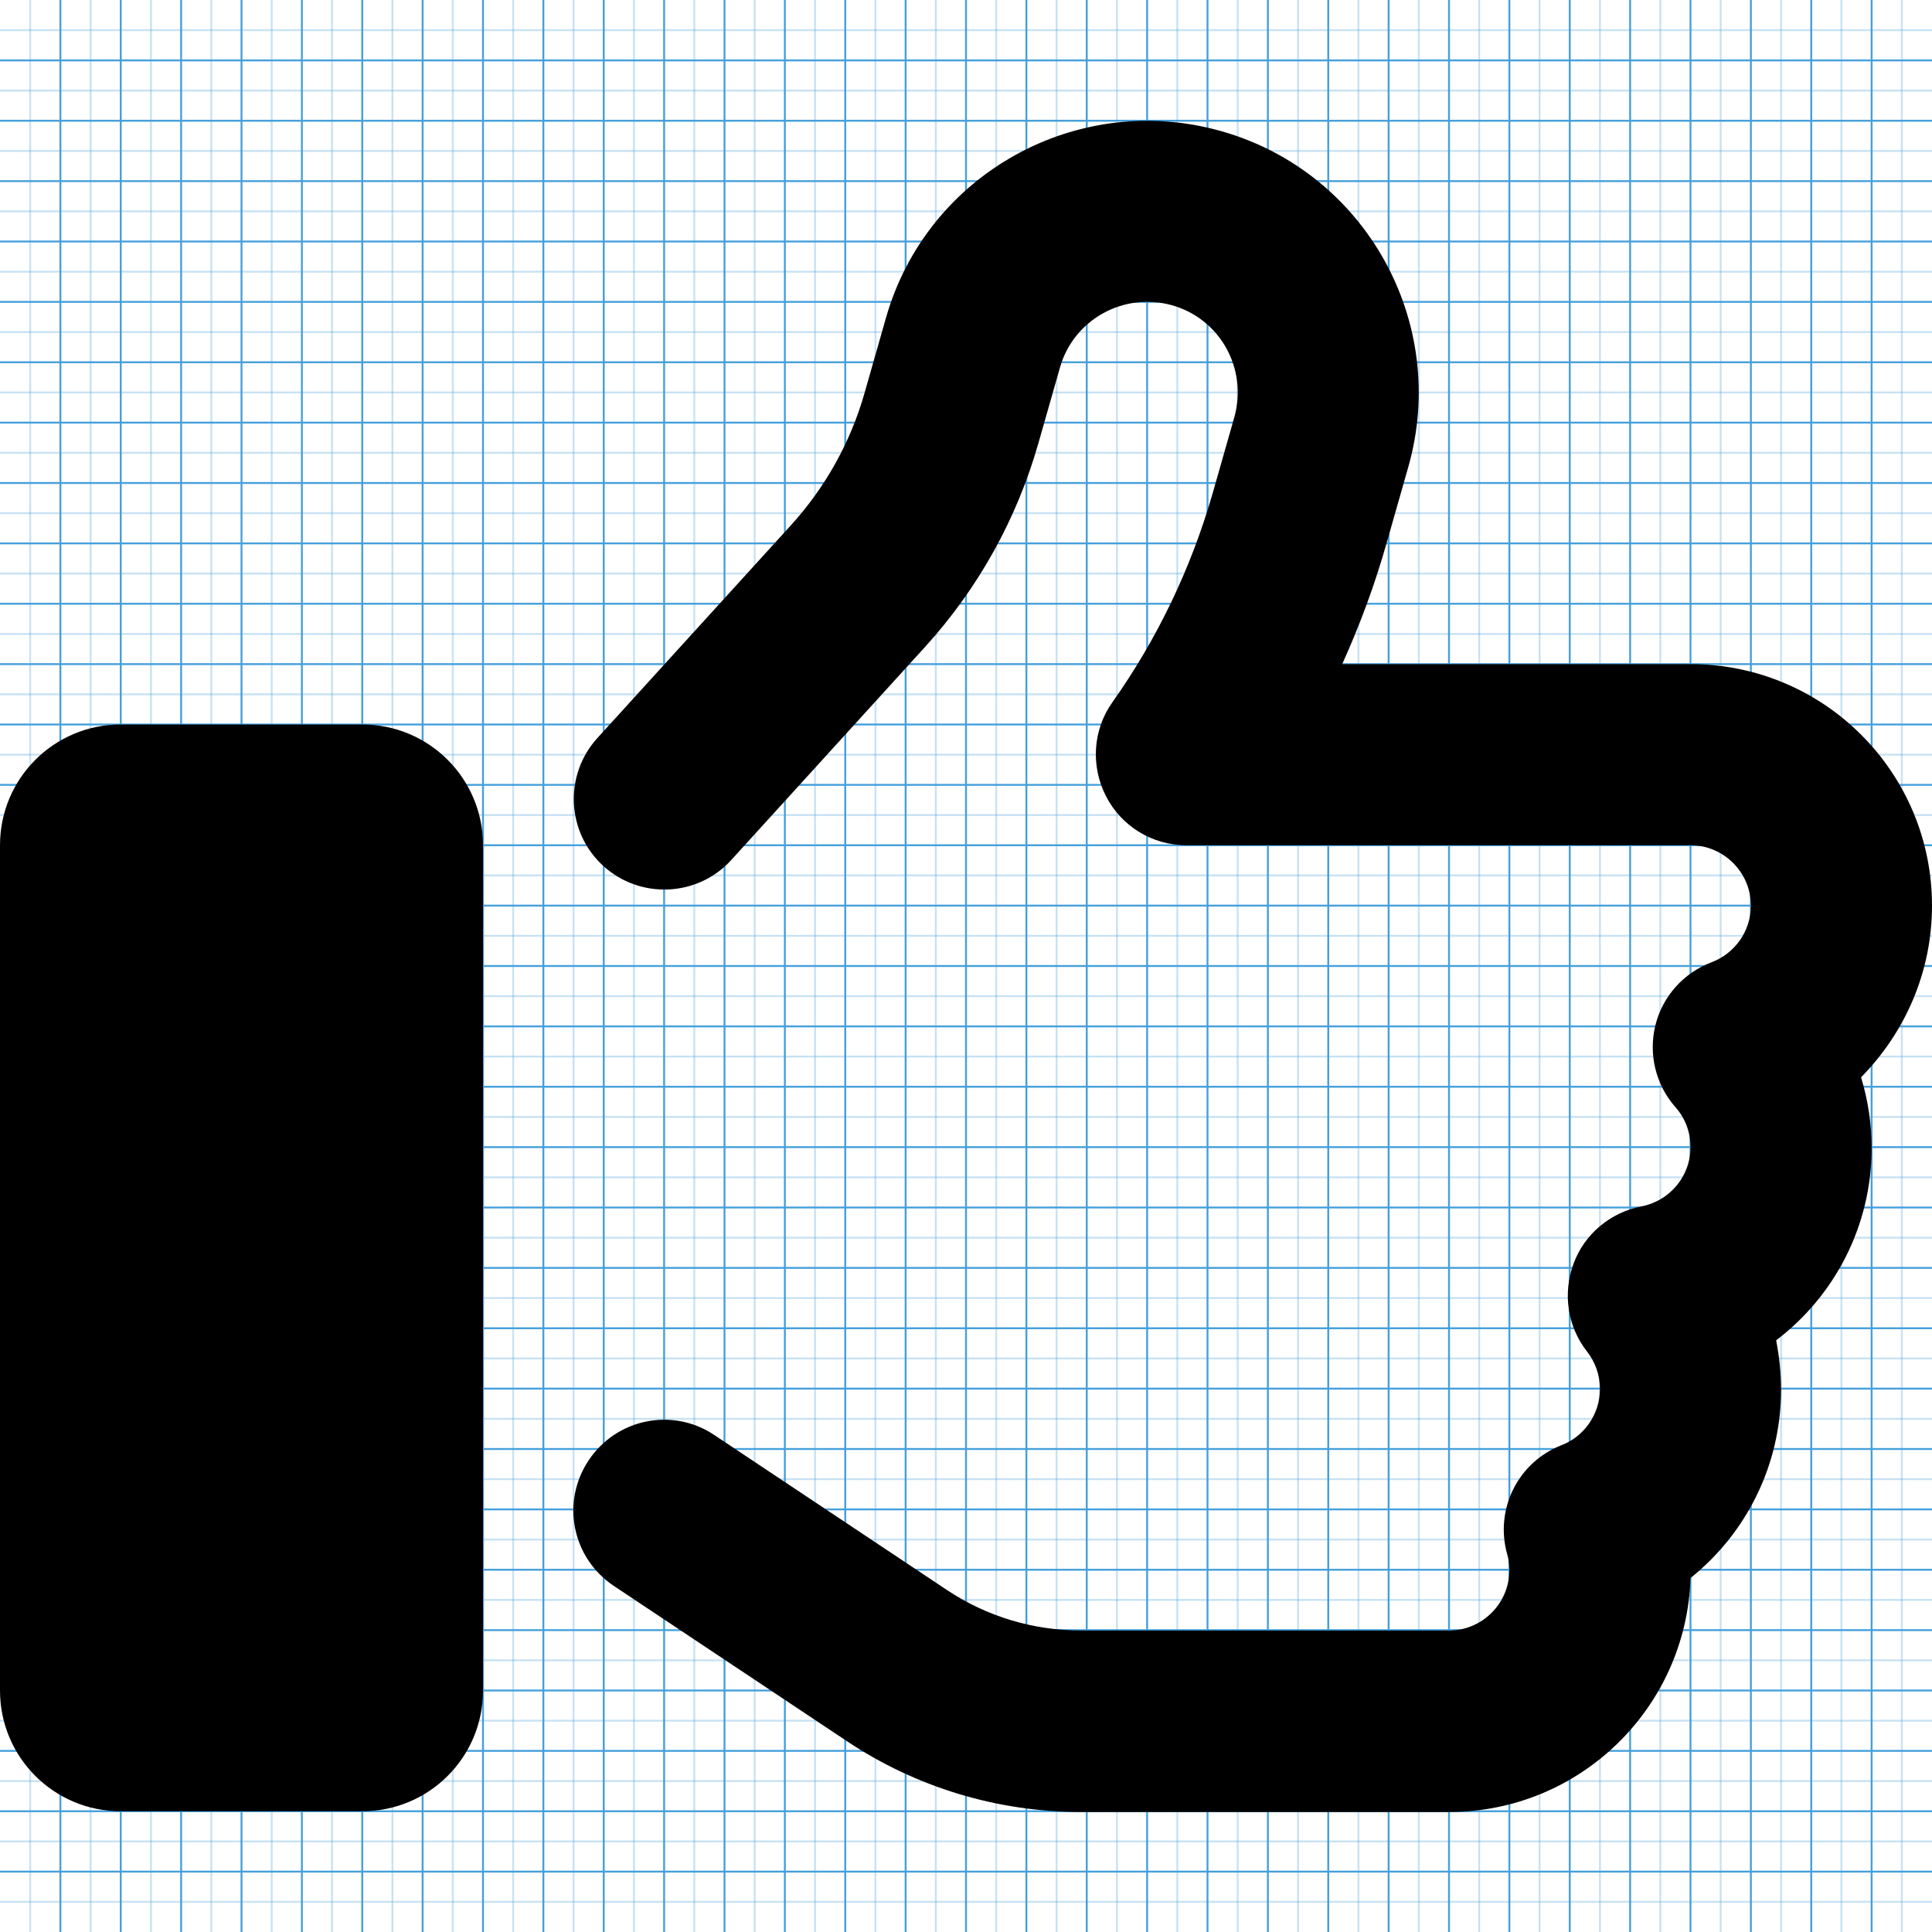
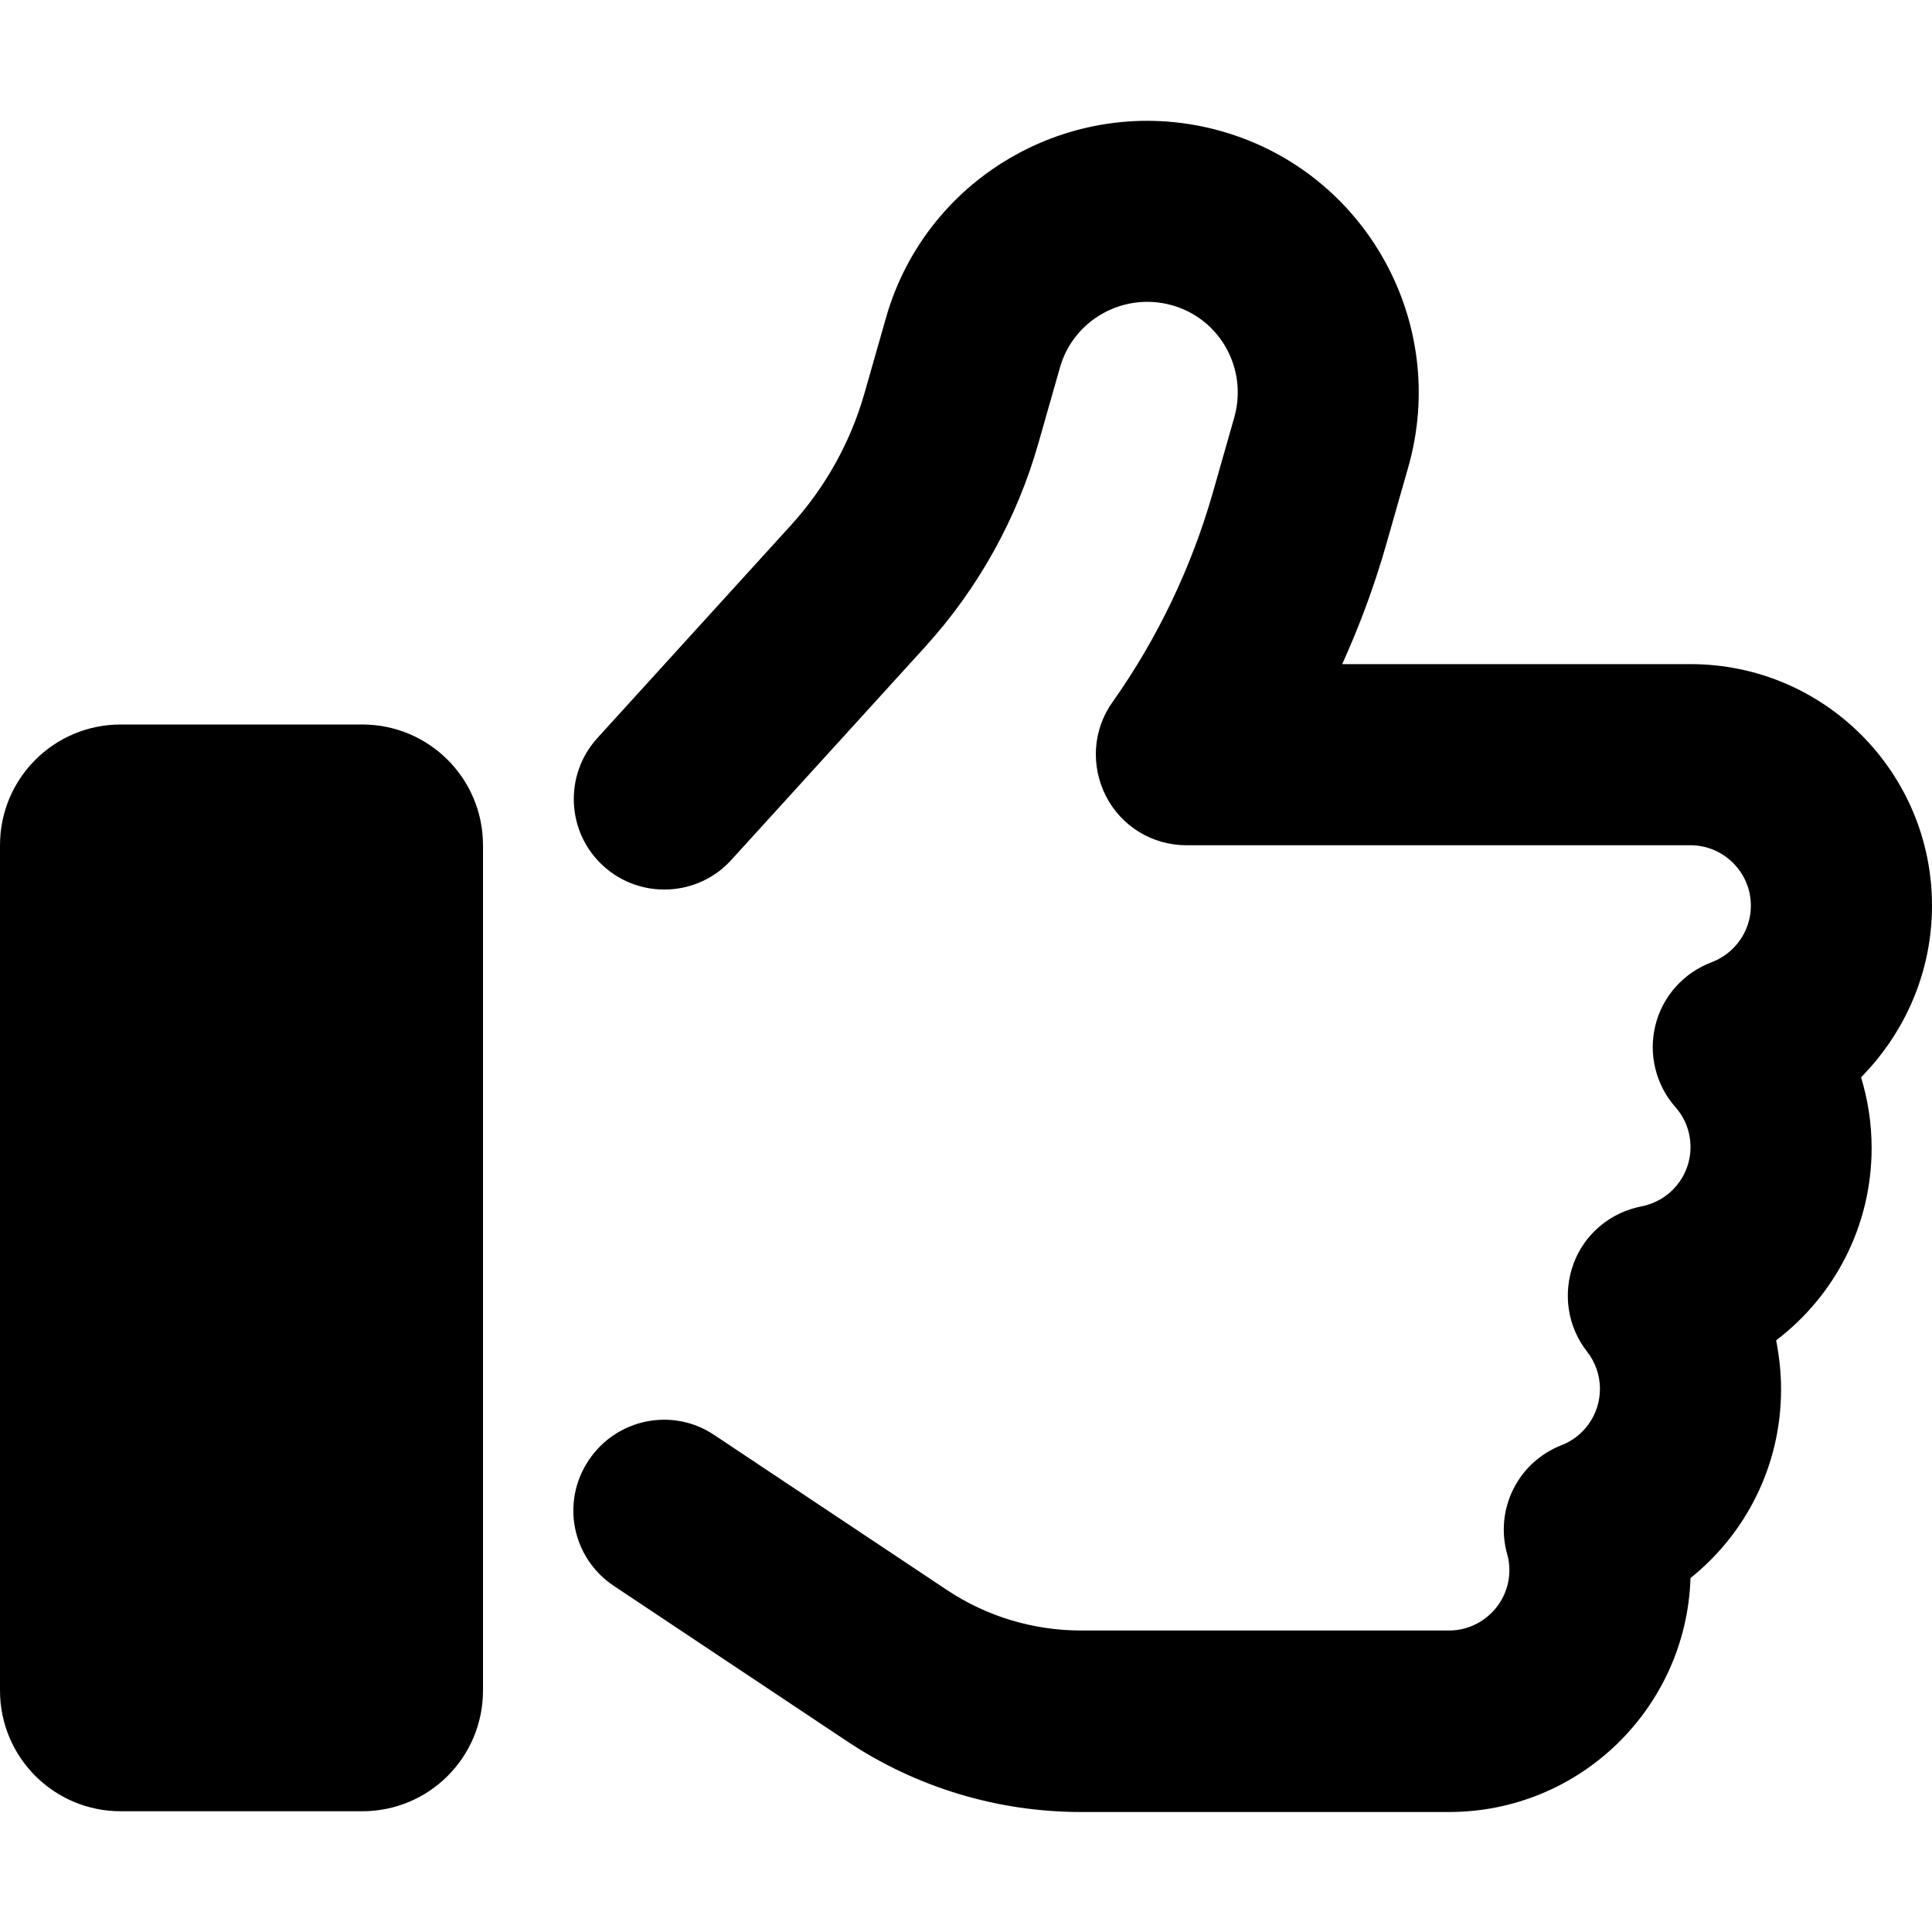
<svg xmlns="http://www.w3.org/2000/svg" version="1.1" width="1024" height="1024" viewBox="0 0 1024 1024">
-   <g id="icomoon-ignore">
-     <line stroke-width="1" x1="16" y1="0" x2="16" y2="1024" stroke="#449FDB" opacity="0.3" />
-     <line stroke-width="1" x1="32" y1="0" x2="32" y2="1024" stroke="#449FDB" opacity="1" />
-     <line stroke-width="1" x1="48" y1="0" x2="48" y2="1024" stroke="#449FDB" opacity="0.3" />
-     <line stroke-width="1" x1="64" y1="0" x2="64" y2="1024" stroke="#449FDB" opacity="1" />
-     <line stroke-width="1" x1="80" y1="0" x2="80" y2="1024" stroke="#449FDB" opacity="0.3" />
-     <line stroke-width="1" x1="96" y1="0" x2="96" y2="1024" stroke="#449FDB" opacity="1" />
-     <line stroke-width="1" x1="112" y1="0" x2="112" y2="1024" stroke="#449FDB" opacity="0.3" />
-     <line stroke-width="1" x1="128" y1="0" x2="128" y2="1024" stroke="#449FDB" opacity="1" />
-     <line stroke-width="1" x1="144" y1="0" x2="144" y2="1024" stroke="#449FDB" opacity="0.3" />
-     <line stroke-width="1" x1="160" y1="0" x2="160" y2="1024" stroke="#449FDB" opacity="1" />
-     <line stroke-width="1" x1="176" y1="0" x2="176" y2="1024" stroke="#449FDB" opacity="0.3" />
-     <line stroke-width="1" x1="192" y1="0" x2="192" y2="1024" stroke="#449FDB" opacity="1" />
-     <line stroke-width="1" x1="208" y1="0" x2="208" y2="1024" stroke="#449FDB" opacity="0.3" />
-     <line stroke-width="1" x1="224" y1="0" x2="224" y2="1024" stroke="#449FDB" opacity="1" />
-     <line stroke-width="1" x1="240" y1="0" x2="240" y2="1024" stroke="#449FDB" opacity="0.3" />
-     <line stroke-width="1" x1="256" y1="0" x2="256" y2="1024" stroke="#449FDB" opacity="1" />
-     <line stroke-width="1" x1="272" y1="0" x2="272" y2="1024" stroke="#449FDB" opacity="0.3" />
-     <line stroke-width="1" x1="288" y1="0" x2="288" y2="1024" stroke="#449FDB" opacity="1" />
-     <line stroke-width="1" x1="304" y1="0" x2="304" y2="1024" stroke="#449FDB" opacity="0.3" />
-     <line stroke-width="1" x1="320" y1="0" x2="320" y2="1024" stroke="#449FDB" opacity="1" />
-     <line stroke-width="1" x1="336" y1="0" x2="336" y2="1024" stroke="#449FDB" opacity="0.3" />
-     <line stroke-width="1" x1="352" y1="0" x2="352" y2="1024" stroke="#449FDB" opacity="1" />
-     <line stroke-width="1" x1="368" y1="0" x2="368" y2="1024" stroke="#449FDB" opacity="0.3" />
-     <line stroke-width="1" x1="384" y1="0" x2="384" y2="1024" stroke="#449FDB" opacity="1" />
-     <line stroke-width="1" x1="400" y1="0" x2="400" y2="1024" stroke="#449FDB" opacity="0.3" />
-     <line stroke-width="1" x1="416" y1="0" x2="416" y2="1024" stroke="#449FDB" opacity="1" />
-     <line stroke-width="1" x1="432" y1="0" x2="432" y2="1024" stroke="#449FDB" opacity="0.3" />
-     <line stroke-width="1" x1="448" y1="0" x2="448" y2="1024" stroke="#449FDB" opacity="1" />
-     <line stroke-width="1" x1="464" y1="0" x2="464" y2="1024" stroke="#449FDB" opacity="0.3" />
-     <line stroke-width="1" x1="480" y1="0" x2="480" y2="1024" stroke="#449FDB" opacity="1" />
-     <line stroke-width="1" x1="496" y1="0" x2="496" y2="1024" stroke="#449FDB" opacity="0.3" />
-     <line stroke-width="1" x1="512" y1="0" x2="512" y2="1024" stroke="#449FDB" opacity="1" />
-     <line stroke-width="1" x1="528" y1="0" x2="528" y2="1024" stroke="#449FDB" opacity="0.3" />
-     <line stroke-width="1" x1="544" y1="0" x2="544" y2="1024" stroke="#449FDB" opacity="1" />
-     <line stroke-width="1" x1="560" y1="0" x2="560" y2="1024" stroke="#449FDB" opacity="0.3" />
-     <line stroke-width="1" x1="576" y1="0" x2="576" y2="1024" stroke="#449FDB" opacity="1" />
-     <line stroke-width="1" x1="592" y1="0" x2="592" y2="1024" stroke="#449FDB" opacity="0.3" />
-     <line stroke-width="1" x1="608" y1="0" x2="608" y2="1024" stroke="#449FDB" opacity="1" />
-     <line stroke-width="1" x1="624" y1="0" x2="624" y2="1024" stroke="#449FDB" opacity="0.3" />
-     <line stroke-width="1" x1="640" y1="0" x2="640" y2="1024" stroke="#449FDB" opacity="1" />
-     <line stroke-width="1" x1="656" y1="0" x2="656" y2="1024" stroke="#449FDB" opacity="0.3" />
-     <line stroke-width="1" x1="672" y1="0" x2="672" y2="1024" stroke="#449FDB" opacity="1" />
-     <line stroke-width="1" x1="688" y1="0" x2="688" y2="1024" stroke="#449FDB" opacity="0.3" />
-     <line stroke-width="1" x1="704" y1="0" x2="704" y2="1024" stroke="#449FDB" opacity="1" />
-     <line stroke-width="1" x1="720" y1="0" x2="720" y2="1024" stroke="#449FDB" opacity="0.3" />
-     <line stroke-width="1" x1="736" y1="0" x2="736" y2="1024" stroke="#449FDB" opacity="1" />
-     <line stroke-width="1" x1="752" y1="0" x2="752" y2="1024" stroke="#449FDB" opacity="0.3" />
-     <line stroke-width="1" x1="768" y1="0" x2="768" y2="1024" stroke="#449FDB" opacity="1" />
-     <line stroke-width="1" x1="784" y1="0" x2="784" y2="1024" stroke="#449FDB" opacity="0.3" />
-     <line stroke-width="1" x1="800" y1="0" x2="800" y2="1024" stroke="#449FDB" opacity="1" />
-     <line stroke-width="1" x1="816" y1="0" x2="816" y2="1024" stroke="#449FDB" opacity="0.3" />
-     <line stroke-width="1" x1="832" y1="0" x2="832" y2="1024" stroke="#449FDB" opacity="1" />
-     <line stroke-width="1" x1="848" y1="0" x2="848" y2="1024" stroke="#449FDB" opacity="0.3" />
-     <line stroke-width="1" x1="864" y1="0" x2="864" y2="1024" stroke="#449FDB" opacity="1" />
-     <line stroke-width="1" x1="880" y1="0" x2="880" y2="1024" stroke="#449FDB" opacity="0.3" />
-     <line stroke-width="1" x1="896" y1="0" x2="896" y2="1024" stroke="#449FDB" opacity="1" />
-     <line stroke-width="1" x1="912" y1="0" x2="912" y2="1024" stroke="#449FDB" opacity="0.3" />
-     <line stroke-width="1" x1="928" y1="0" x2="928" y2="1024" stroke="#449FDB" opacity="1" />
-     <line stroke-width="1" x1="944" y1="0" x2="944" y2="1024" stroke="#449FDB" opacity="0.3" />
-     <line stroke-width="1" x1="960" y1="0" x2="960" y2="1024" stroke="#449FDB" opacity="1" />
-     <line stroke-width="1" x1="976" y1="0" x2="976" y2="1024" stroke="#449FDB" opacity="0.3" />
-     <line stroke-width="1" x1="992" y1="0" x2="992" y2="1024" stroke="#449FDB" opacity="1" />
-     <line stroke-width="1" x1="1008" y1="0" x2="1008" y2="1024" stroke="#449FDB" opacity="0.3" />
-     <line stroke-width="1" x1="0" y1="16" x2="1024" y2="16" stroke="#449FDB" opacity="0.3" />
-     <line stroke-width="1" x1="0" y1="32" x2="1024" y2="32" stroke="#449FDB" opacity="1" />
-     <line stroke-width="1" x1="0" y1="48" x2="1024" y2="48" stroke="#449FDB" opacity="0.3" />
-     <line stroke-width="1" x1="0" y1="64" x2="1024" y2="64" stroke="#449FDB" opacity="1" />
-     <line stroke-width="1" x1="0" y1="80" x2="1024" y2="80" stroke="#449FDB" opacity="0.3" />
-     <line stroke-width="1" x1="0" y1="96" x2="1024" y2="96" stroke="#449FDB" opacity="1" />
-     <line stroke-width="1" x1="0" y1="112" x2="1024" y2="112" stroke="#449FDB" opacity="0.3" />
-     <line stroke-width="1" x1="0" y1="128" x2="1024" y2="128" stroke="#449FDB" opacity="1" />
-     <line stroke-width="1" x1="0" y1="144" x2="1024" y2="144" stroke="#449FDB" opacity="0.3" />
-     <line stroke-width="1" x1="0" y1="160" x2="1024" y2="160" stroke="#449FDB" opacity="1" />
-     <line stroke-width="1" x1="0" y1="176" x2="1024" y2="176" stroke="#449FDB" opacity="0.3" />
-     <line stroke-width="1" x1="0" y1="192" x2="1024" y2="192" stroke="#449FDB" opacity="1" />
-     <line stroke-width="1" x1="0" y1="208" x2="1024" y2="208" stroke="#449FDB" opacity="0.3" />
-     <line stroke-width="1" x1="0" y1="224" x2="1024" y2="224" stroke="#449FDB" opacity="1" />
-     <line stroke-width="1" x1="0" y1="240" x2="1024" y2="240" stroke="#449FDB" opacity="0.3" />
-     <line stroke-width="1" x1="0" y1="256" x2="1024" y2="256" stroke="#449FDB" opacity="1" />
-     <line stroke-width="1" x1="0" y1="272" x2="1024" y2="272" stroke="#449FDB" opacity="0.3" />
-     <line stroke-width="1" x1="0" y1="288" x2="1024" y2="288" stroke="#449FDB" opacity="1" />
-     <line stroke-width="1" x1="0" y1="304" x2="1024" y2="304" stroke="#449FDB" opacity="0.3" />
-     <line stroke-width="1" x1="0" y1="320" x2="1024" y2="320" stroke="#449FDB" opacity="1" />
-     <line stroke-width="1" x1="0" y1="336" x2="1024" y2="336" stroke="#449FDB" opacity="0.3" />
-     <line stroke-width="1" x1="0" y1="352" x2="1024" y2="352" stroke="#449FDB" opacity="1" />
-     <line stroke-width="1" x1="0" y1="368" x2="1024" y2="368" stroke="#449FDB" opacity="0.3" />
-     <line stroke-width="1" x1="0" y1="384" x2="1024" y2="384" stroke="#449FDB" opacity="1" />
-     <line stroke-width="1" x1="0" y1="400" x2="1024" y2="400" stroke="#449FDB" opacity="0.3" />
-     <line stroke-width="1" x1="0" y1="416" x2="1024" y2="416" stroke="#449FDB" opacity="1" />
-     <line stroke-width="1" x1="0" y1="432" x2="1024" y2="432" stroke="#449FDB" opacity="0.3" />
-     <line stroke-width="1" x1="0" y1="448" x2="1024" y2="448" stroke="#449FDB" opacity="1" />
-     <line stroke-width="1" x1="0" y1="464" x2="1024" y2="464" stroke="#449FDB" opacity="0.3" />
-     <line stroke-width="1" x1="0" y1="480" x2="1024" y2="480" stroke="#449FDB" opacity="1" />
-     <line stroke-width="1" x1="0" y1="496" x2="1024" y2="496" stroke="#449FDB" opacity="0.3" />
-     <line stroke-width="1" x1="0" y1="512" x2="1024" y2="512" stroke="#449FDB" opacity="1" />
-     <line stroke-width="1" x1="0" y1="528" x2="1024" y2="528" stroke="#449FDB" opacity="0.3" />
-     <line stroke-width="1" x1="0" y1="544" x2="1024" y2="544" stroke="#449FDB" opacity="1" />
-     <line stroke-width="1" x1="0" y1="560" x2="1024" y2="560" stroke="#449FDB" opacity="0.3" />
-     <line stroke-width="1" x1="0" y1="576" x2="1024" y2="576" stroke="#449FDB" opacity="1" />
-     <line stroke-width="1" x1="0" y1="592" x2="1024" y2="592" stroke="#449FDB" opacity="0.3" />
-     <line stroke-width="1" x1="0" y1="608" x2="1024" y2="608" stroke="#449FDB" opacity="1" />
-     <line stroke-width="1" x1="0" y1="624" x2="1024" y2="624" stroke="#449FDB" opacity="0.3" />
-     <line stroke-width="1" x1="0" y1="640" x2="1024" y2="640" stroke="#449FDB" opacity="1" />
-     <line stroke-width="1" x1="0" y1="656" x2="1024" y2="656" stroke="#449FDB" opacity="0.3" />
-     <line stroke-width="1" x1="0" y1="672" x2="1024" y2="672" stroke="#449FDB" opacity="1" />
-     <line stroke-width="1" x1="0" y1="688" x2="1024" y2="688" stroke="#449FDB" opacity="0.3" />
-     <line stroke-width="1" x1="0" y1="704" x2="1024" y2="704" stroke="#449FDB" opacity="1" />
-     <line stroke-width="1" x1="0" y1="720" x2="1024" y2="720" stroke="#449FDB" opacity="0.3" />
-     <line stroke-width="1" x1="0" y1="736" x2="1024" y2="736" stroke="#449FDB" opacity="1" />
-     <line stroke-width="1" x1="0" y1="752" x2="1024" y2="752" stroke="#449FDB" opacity="0.3" />
-     <line stroke-width="1" x1="0" y1="768" x2="1024" y2="768" stroke="#449FDB" opacity="1" />
-     <line stroke-width="1" x1="0" y1="784" x2="1024" y2="784" stroke="#449FDB" opacity="0.3" />
-     <line stroke-width="1" x1="0" y1="800" x2="1024" y2="800" stroke="#449FDB" opacity="1" />
-     <line stroke-width="1" x1="0" y1="816" x2="1024" y2="816" stroke="#449FDB" opacity="0.3" />
-     <line stroke-width="1" x1="0" y1="832" x2="1024" y2="832" stroke="#449FDB" opacity="1" />
-     <line stroke-width="1" x1="0" y1="848" x2="1024" y2="848" stroke="#449FDB" opacity="0.3" />
-     <line stroke-width="1" x1="0" y1="864" x2="1024" y2="864" stroke="#449FDB" opacity="1" />
-     <line stroke-width="1" x1="0" y1="880" x2="1024" y2="880" stroke="#449FDB" opacity="0.3" />
-     <line stroke-width="1" x1="0" y1="896" x2="1024" y2="896" stroke="#449FDB" opacity="1" />
-     <line stroke-width="1" x1="0" y1="912" x2="1024" y2="912" stroke="#449FDB" opacity="0.3" />
-     <line stroke-width="1" x1="0" y1="928" x2="1024" y2="928" stroke="#449FDB" opacity="1" />
-     <line stroke-width="1" x1="0" y1="944" x2="1024" y2="944" stroke="#449FDB" opacity="0.3" />
-     <line stroke-width="1" x1="0" y1="960" x2="1024" y2="960" stroke="#449FDB" opacity="1" />
-     <line stroke-width="1" x1="0" y1="976" x2="1024" y2="976" stroke="#449FDB" opacity="0.3" />
-     <line stroke-width="1" x1="0" y1="992" x2="1024" y2="992" stroke="#449FDB" opacity="1" />
-     <line stroke-width="1" x1="0" y1="1008" x2="1024" y2="1008" stroke="#449FDB" opacity="0.3" />
-   </g>
  <path fill="#000" d="M647.6 69.6c-76.4-21.8-156.2 22.4-178 98.8l-11.4 40c-7.4 26-20.8 50-39 70l-102.6 112.8c-17.8 19.6-16.4 50 3.2 67.8s50 16.4 67.8-3.2l102.6-112.8c28.2-31 48.8-68 60.2-108.2l11.4-40c7.2-25.4 33.8-40.2 59.4-33s40.2 33.8 33 59.4l-11.4 40c-11.4 39.8-29.4 77.4-53.2 111-10.4 14.6-11.6 33.8-3.4 49.8s24.6 26 42.6 26h267.2c17.6 0 32 14.4 32 32 0 13.6-8.6 25.4-20.8 30-14.8 5.6-26 18-29.8 33.4s0.2 31.6 10.6 43.4c5 5.6 8 13 8 21.2 0 15.6-11.2 28.6-26 31.4-16.4 3.2-30.2 14.6-36 30.4s-3.2 33.4 7.2 46.6c4.2 5.4 6.8 12.2 6.8 19.8 0 13.4-8.4 25.2-20.4 29.8-23 9-35.4 33.8-28.8 57.6 0.8 2.6 1.2 5.6 1.2 8.6 0 17.6-14.4 32-32 32h-195c-25.2 0-50-7.4-71-21.4l-123.4-82.2c-22-14.8-51.8-8.8-66.6 13.4s-8.8 51.8 13.4 66.6l123.4 82.2c36.8 24.6 80 37.6 124.2 37.6h195c69.4 0 125.8-55.2 128-124 29.2-23.4 48-59.4 48-100 0-9-1-17.6-2.6-26 30.8-23.4 50.6-60.4 50.6-102 0-13-2-25.6-5.6-37.4 23.2-23.6 37.6-55.6 37.6-91 0-70.6-57.2-128-128-128h-184.6c9.4-20.8 17.4-42.4 23.6-64.4l11.4-40c21.8-76.4-22.4-156.2-98.8-178zM64 384c-35.4 0-64 28.6-64 64v448c0 35.4 28.6 64 64 64h128c35.4 0 64-28.6 64-64v-448c0-35.4-28.6-64-64-64h-128z" />
</svg>
